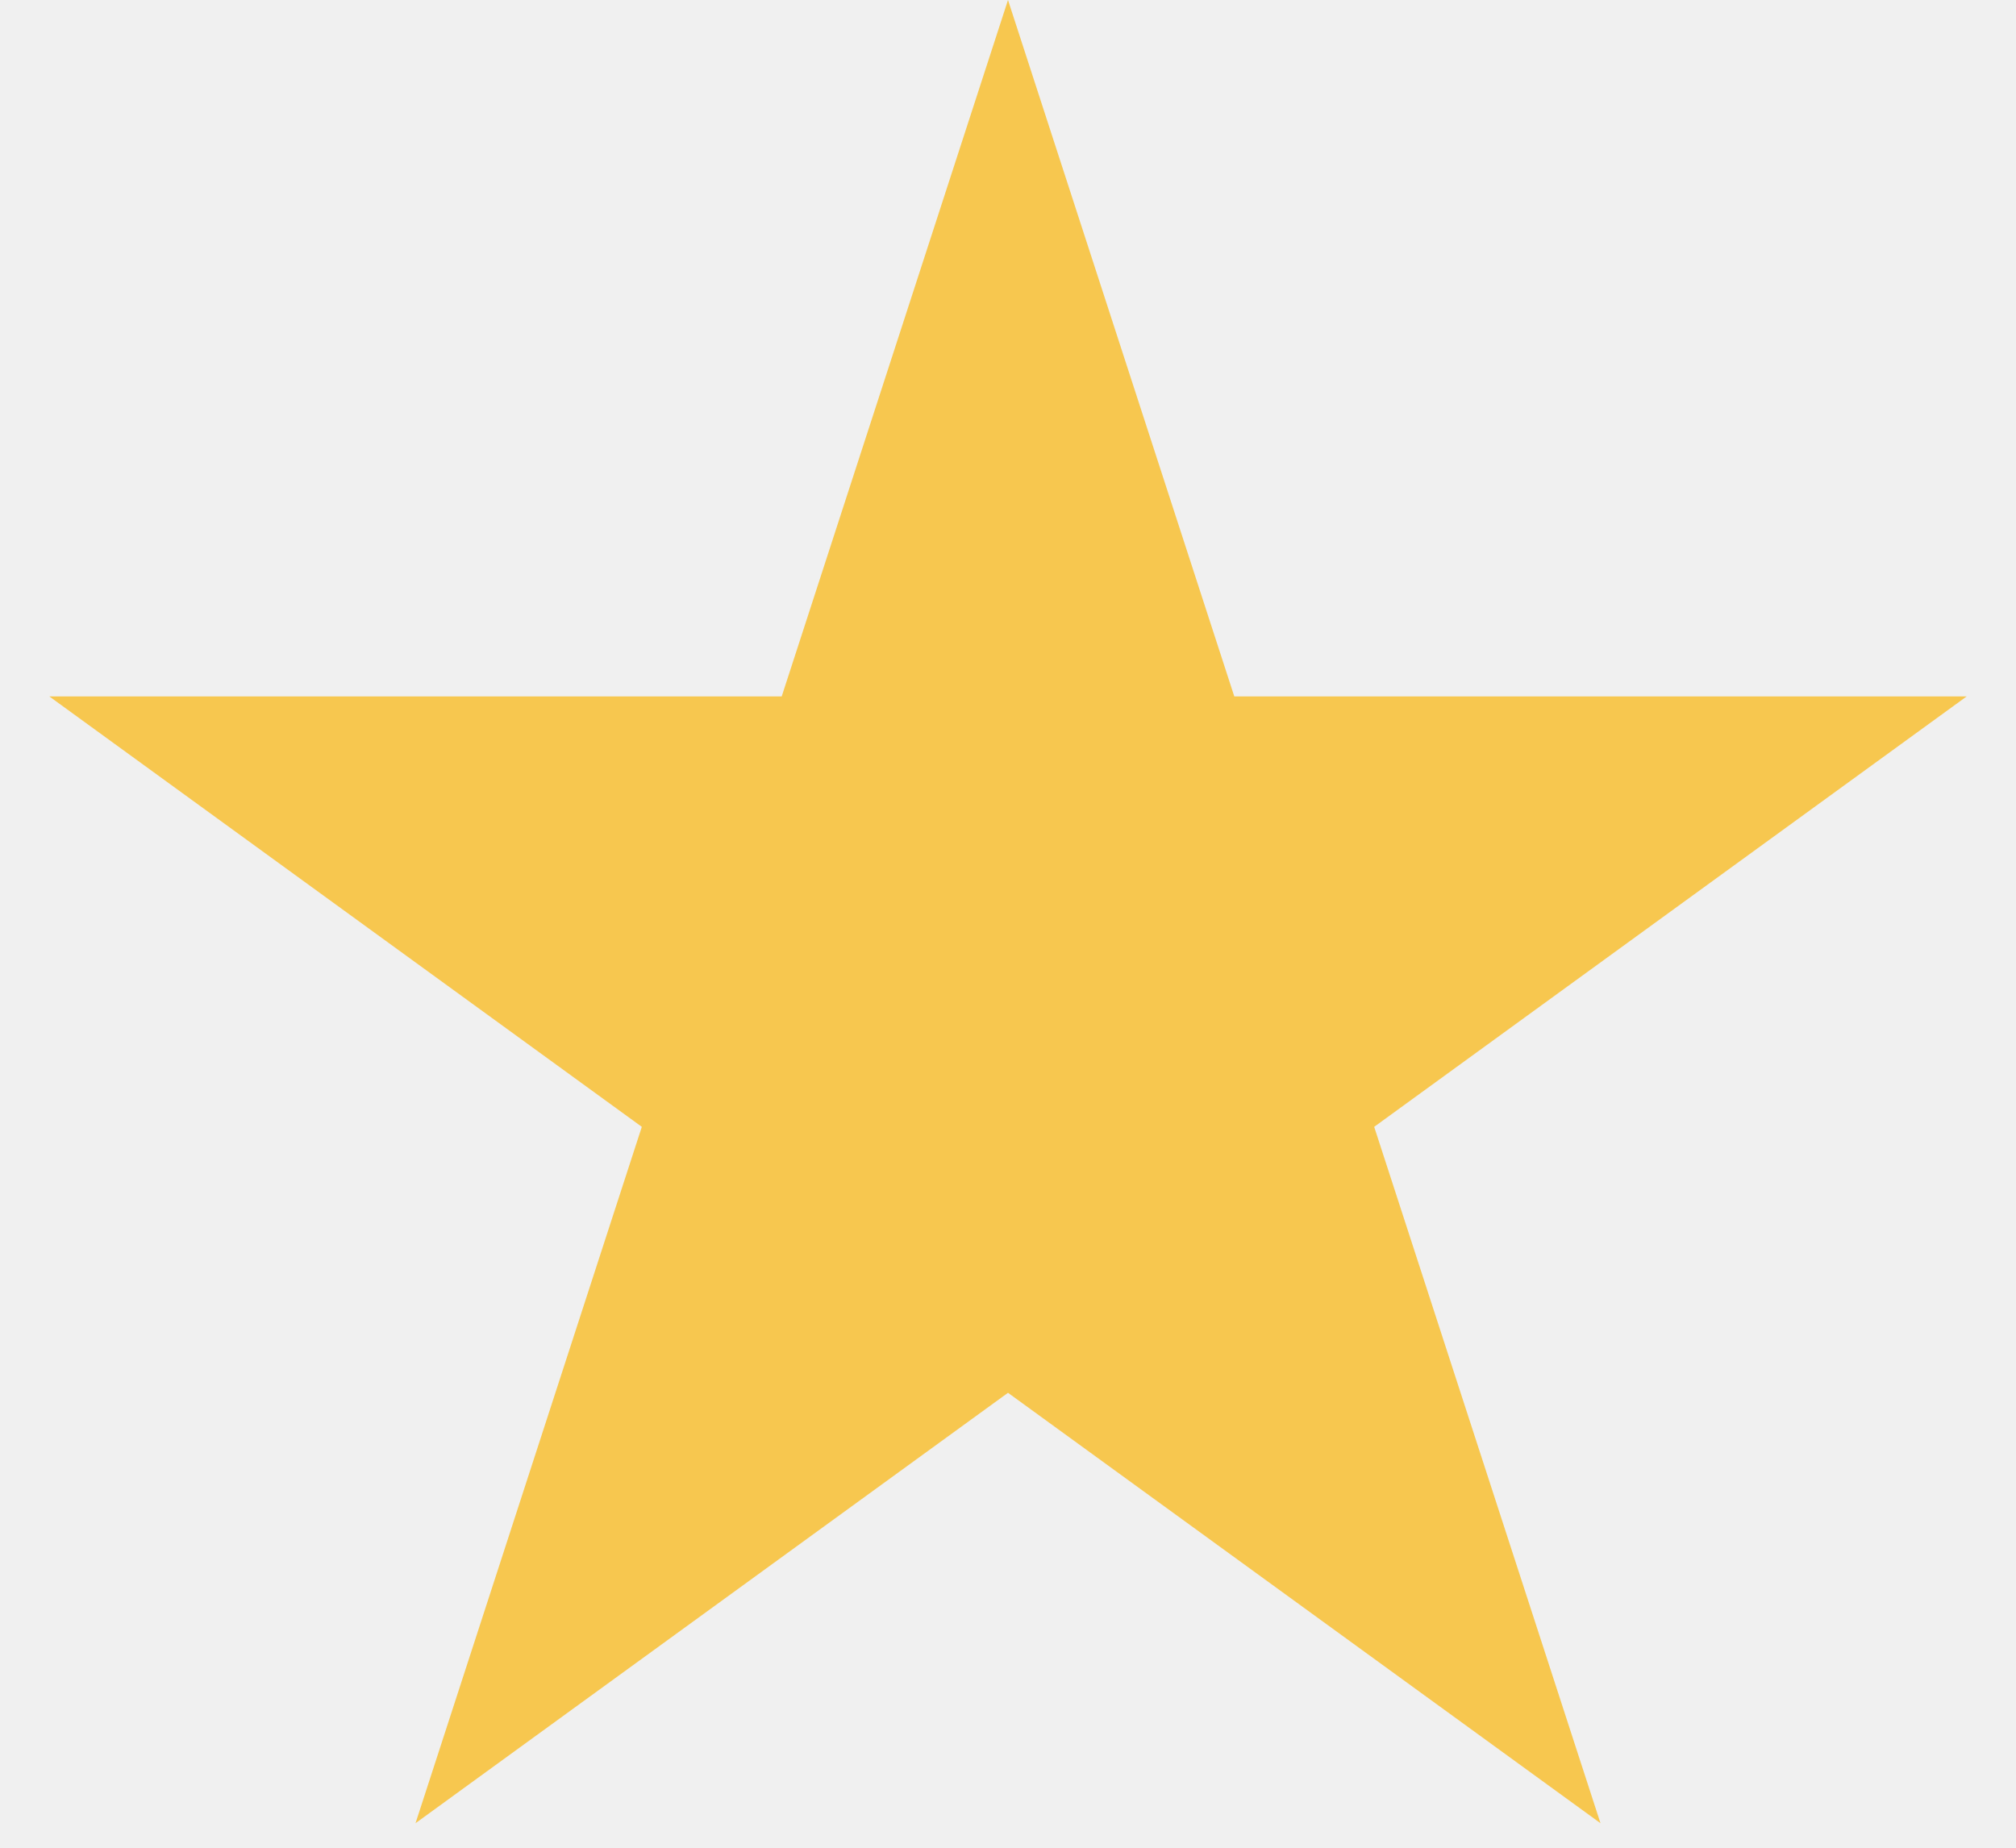
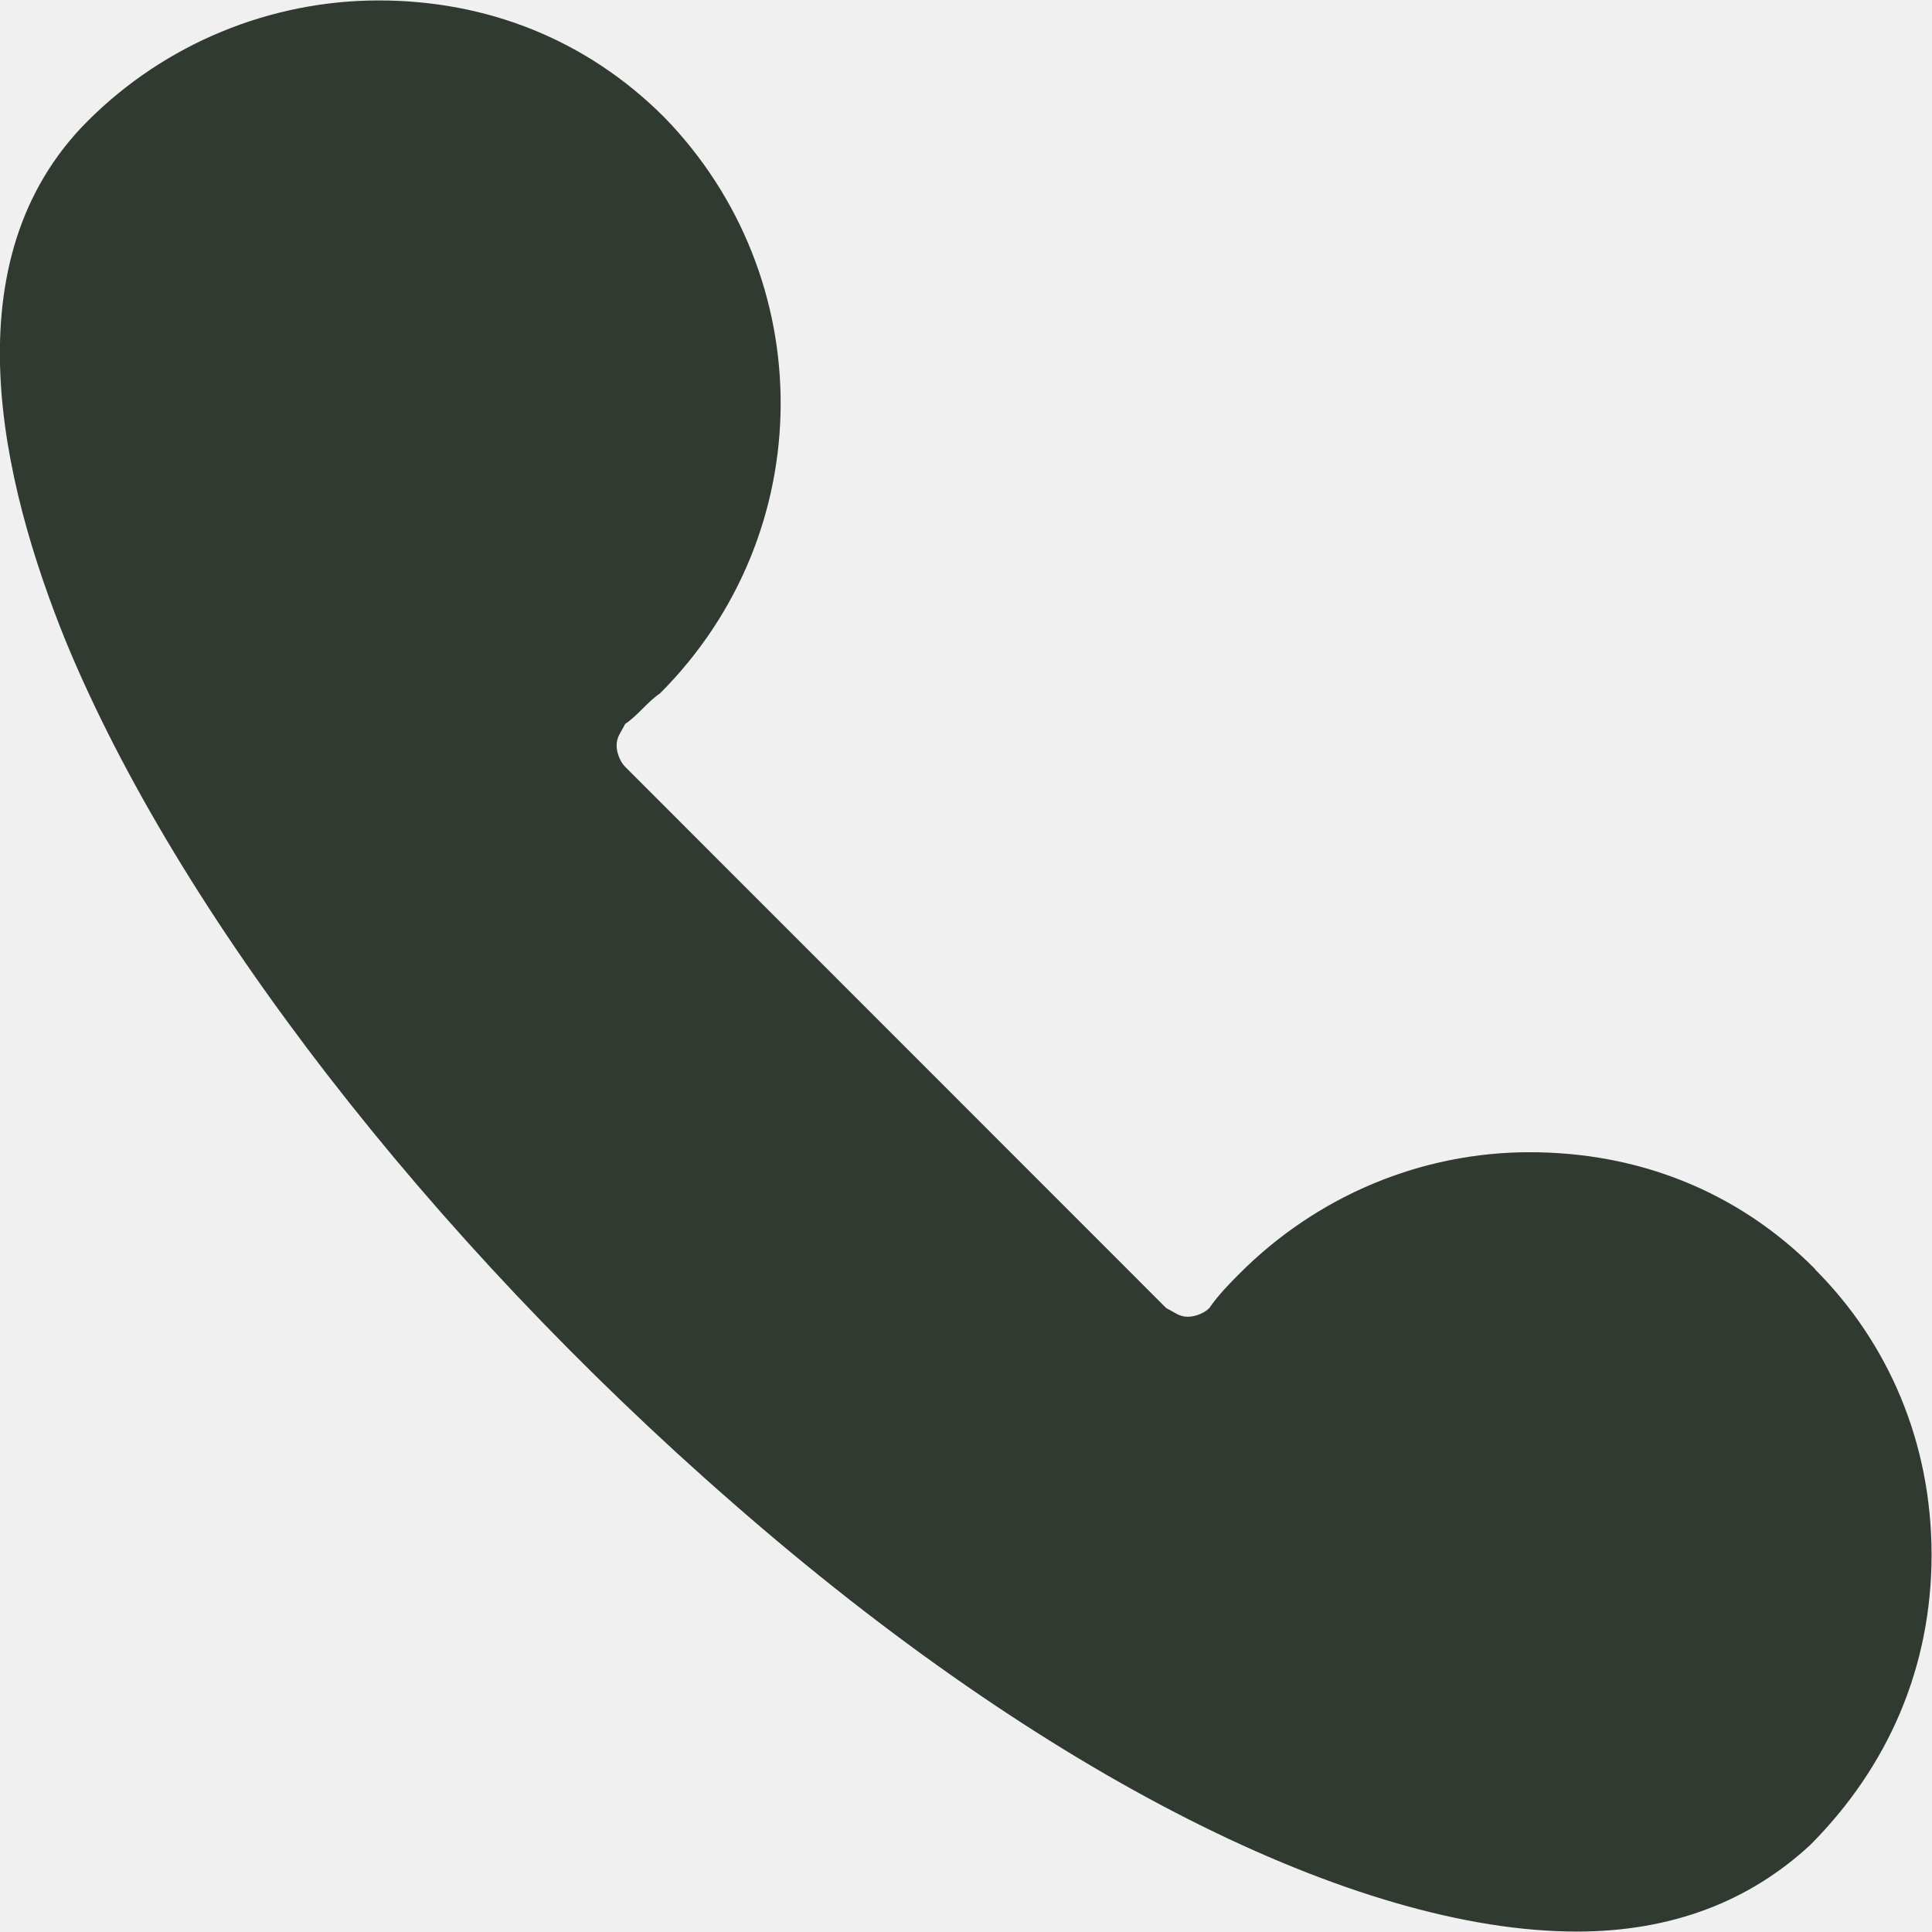
- <svg xmlns="http://www.w3.org/2000/svg" width="36" height="33" viewBox="0 0 36 33" fill="none">
-   <path d="M18 0L22.041 12.438H35.119L24.539 20.125L28.58 32.562L18 24.875L7.42 32.562L11.461 20.125L0.881 12.438H13.959L18 0Z" fill="#F7C74F" />
+ <svg xmlns="http://www.w3.org/2000/svg" width="31" height="31" viewBox="0 0 31 31" fill="none">
+   <g clip-path="url(#clip0_2060_47)">
+     <path d="M29.125 20.363C27.878 19.108 26.28 18.488 24.543 18.488C22.807 18.488 21.139 19.184 19.892 20.432C19.754 20.57 19.548 20.777 19.403 20.99C19.334 21.059 19.196 21.128 19.058 21.128C18.921 21.128 18.852 21.059 18.714 20.99L10.032 12.305C9.963 12.236 9.894 12.098 9.894 11.96C9.894 11.822 9.963 11.753 10.032 11.615C10.239 11.477 10.377 11.271 10.59 11.126C13.16 8.554 13.16 4.453 10.659 1.882C9.412 0.634 7.813 0.007 6.077 0.007C4.341 0.007 2.652 0.696 1.405 1.944C-0.82 4.17 0.013 7.713 1.054 10.285C2.859 14.662 6.89 19.874 11.755 24.113C16.757 28.49 21.759 30.993 25.301 30.993C26.831 30.993 28.078 30.503 29.05 29.6C30.297 28.346 30.993 26.753 30.993 24.947C30.993 23.141 30.297 21.542 29.119 20.363H29.125Z" fill="#303A31" />
+   </g>
+   <defs>
+     <clipPath id="clip0_2060_47">
+       <rect width="31" height="31" fill="white" />
+     </clipPath>
+   </defs>
</svg>
